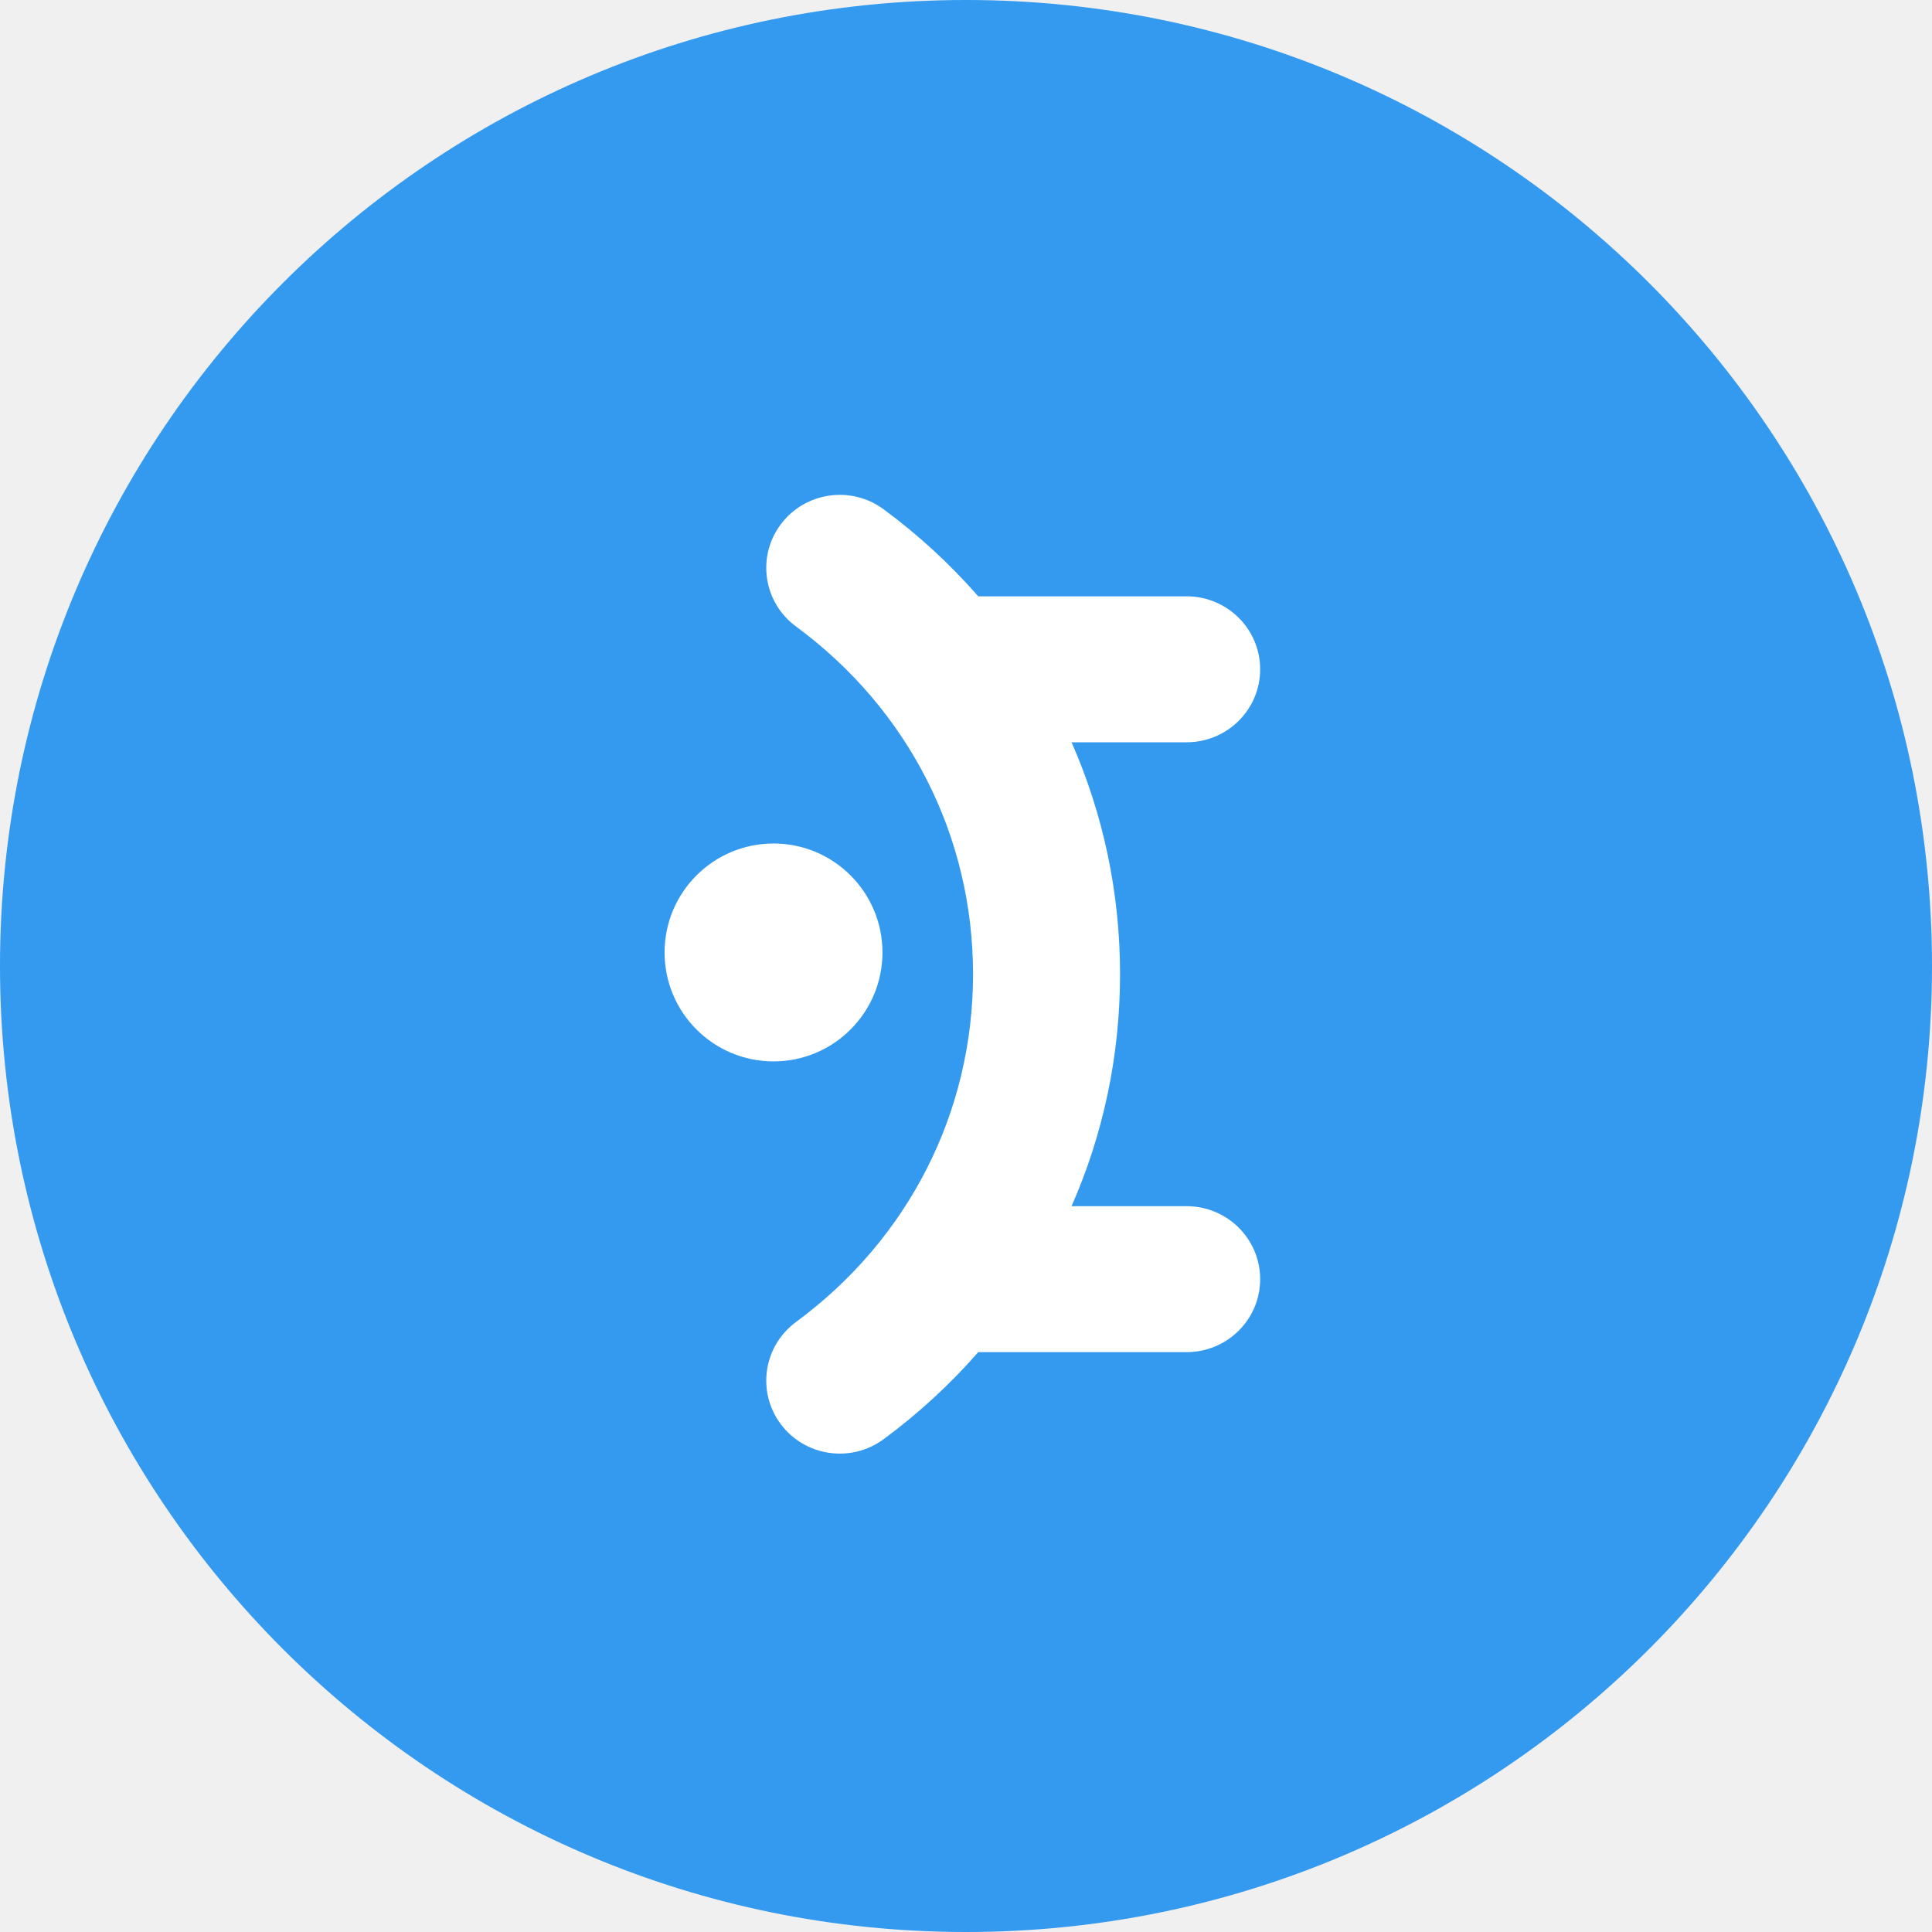
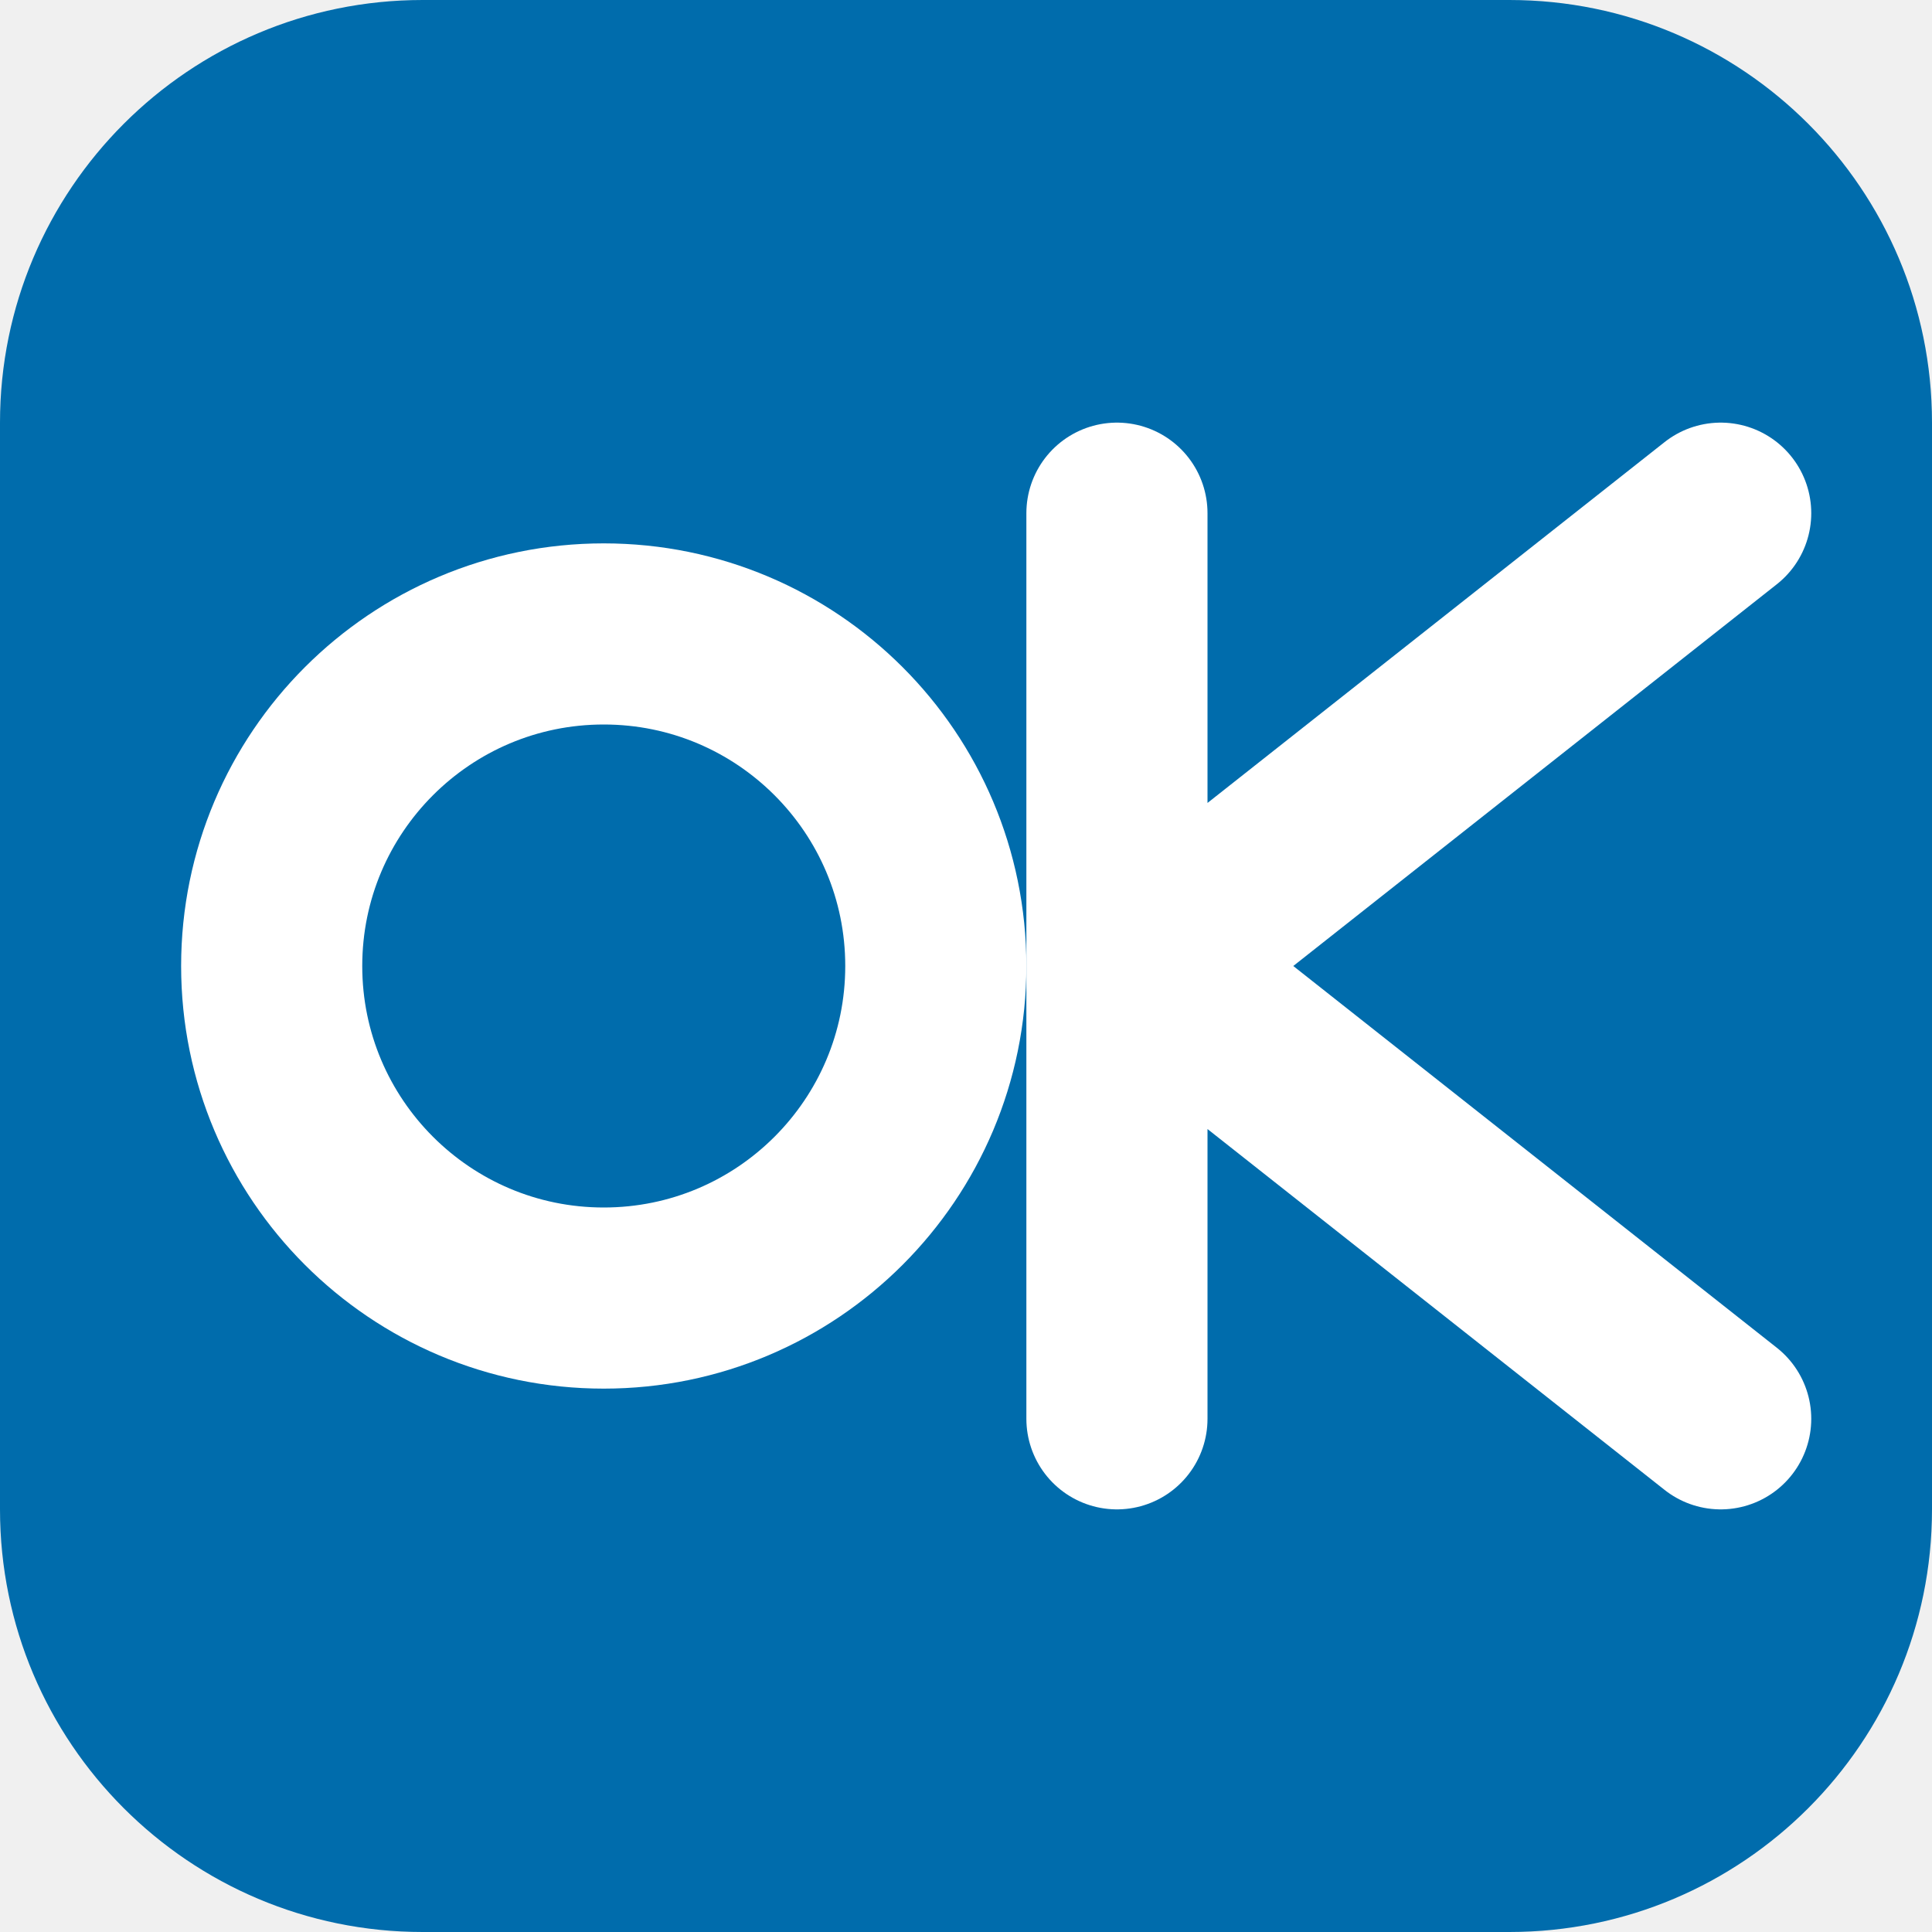
- <svg xmlns="http://www.w3.org/2000/svg" viewBox="0 0 500 500">
-   <g fill="none" fill-rule="evenodd">
-     <rect width="500" height="500" fill="#339AF0" rx="250" />
-     <g fill="#FFF">
-       <path fill-rule="nonzero" d="M202.055 135.706c-6.26 8.373-4.494 20.208 3.944 26.42 29.122 21.45 45.824 54.253 45.824 90.005 0 35.752-16.702 68.559-45.824 90.005-8.436 6.215-10.206 18.043-3.944 26.42 6.26 8.378 18.173 10.13 26.611 3.916a153.835 153.835 0 0024.509-22.54h53.93c10.506 0 19.023-8.455 19.023-18.885 0-10.43-8.517-18.886-19.023-18.886h-29.79c8.196-18.594 12.553-38.923 12.553-60.03s-4.357-41.436-12.552-60.03h29.79c10.505 0 19.022-8.455 19.022-18.885 0-10.43-8.517-18.886-19.023-18.886h-53.93a153.835 153.835 0 00-24.509-22.54c-8.438-6.215-20.351-4.46-26.61 3.916z" />
-       <path d="M171.992 246.492c0-15.572 12.624-28.195 28.196-28.195 15.572 0 28.195 12.623 28.195 28.195 0 15.572-12.623 28.196-28.195 28.196-15.572 0-28.196-12.624-28.196-28.196z" />
-     </g>
-   </g>
+ <svg xmlns="http://www.w3.org/2000/svg" viewBox="0 0 64 64">
+   <rect width="64" height="64" rx="14" fill="#006cac" />
+   <circle cx="20" cy="32" r="11" fill="none" stroke="#fff" stroke-width="6" />
+   <path d="M37 17v30M57 17 38 32l19 15" fill="none" stroke="#fff" stroke-linecap="round" stroke-linejoin="round" stroke-width="6" />
</svg>
